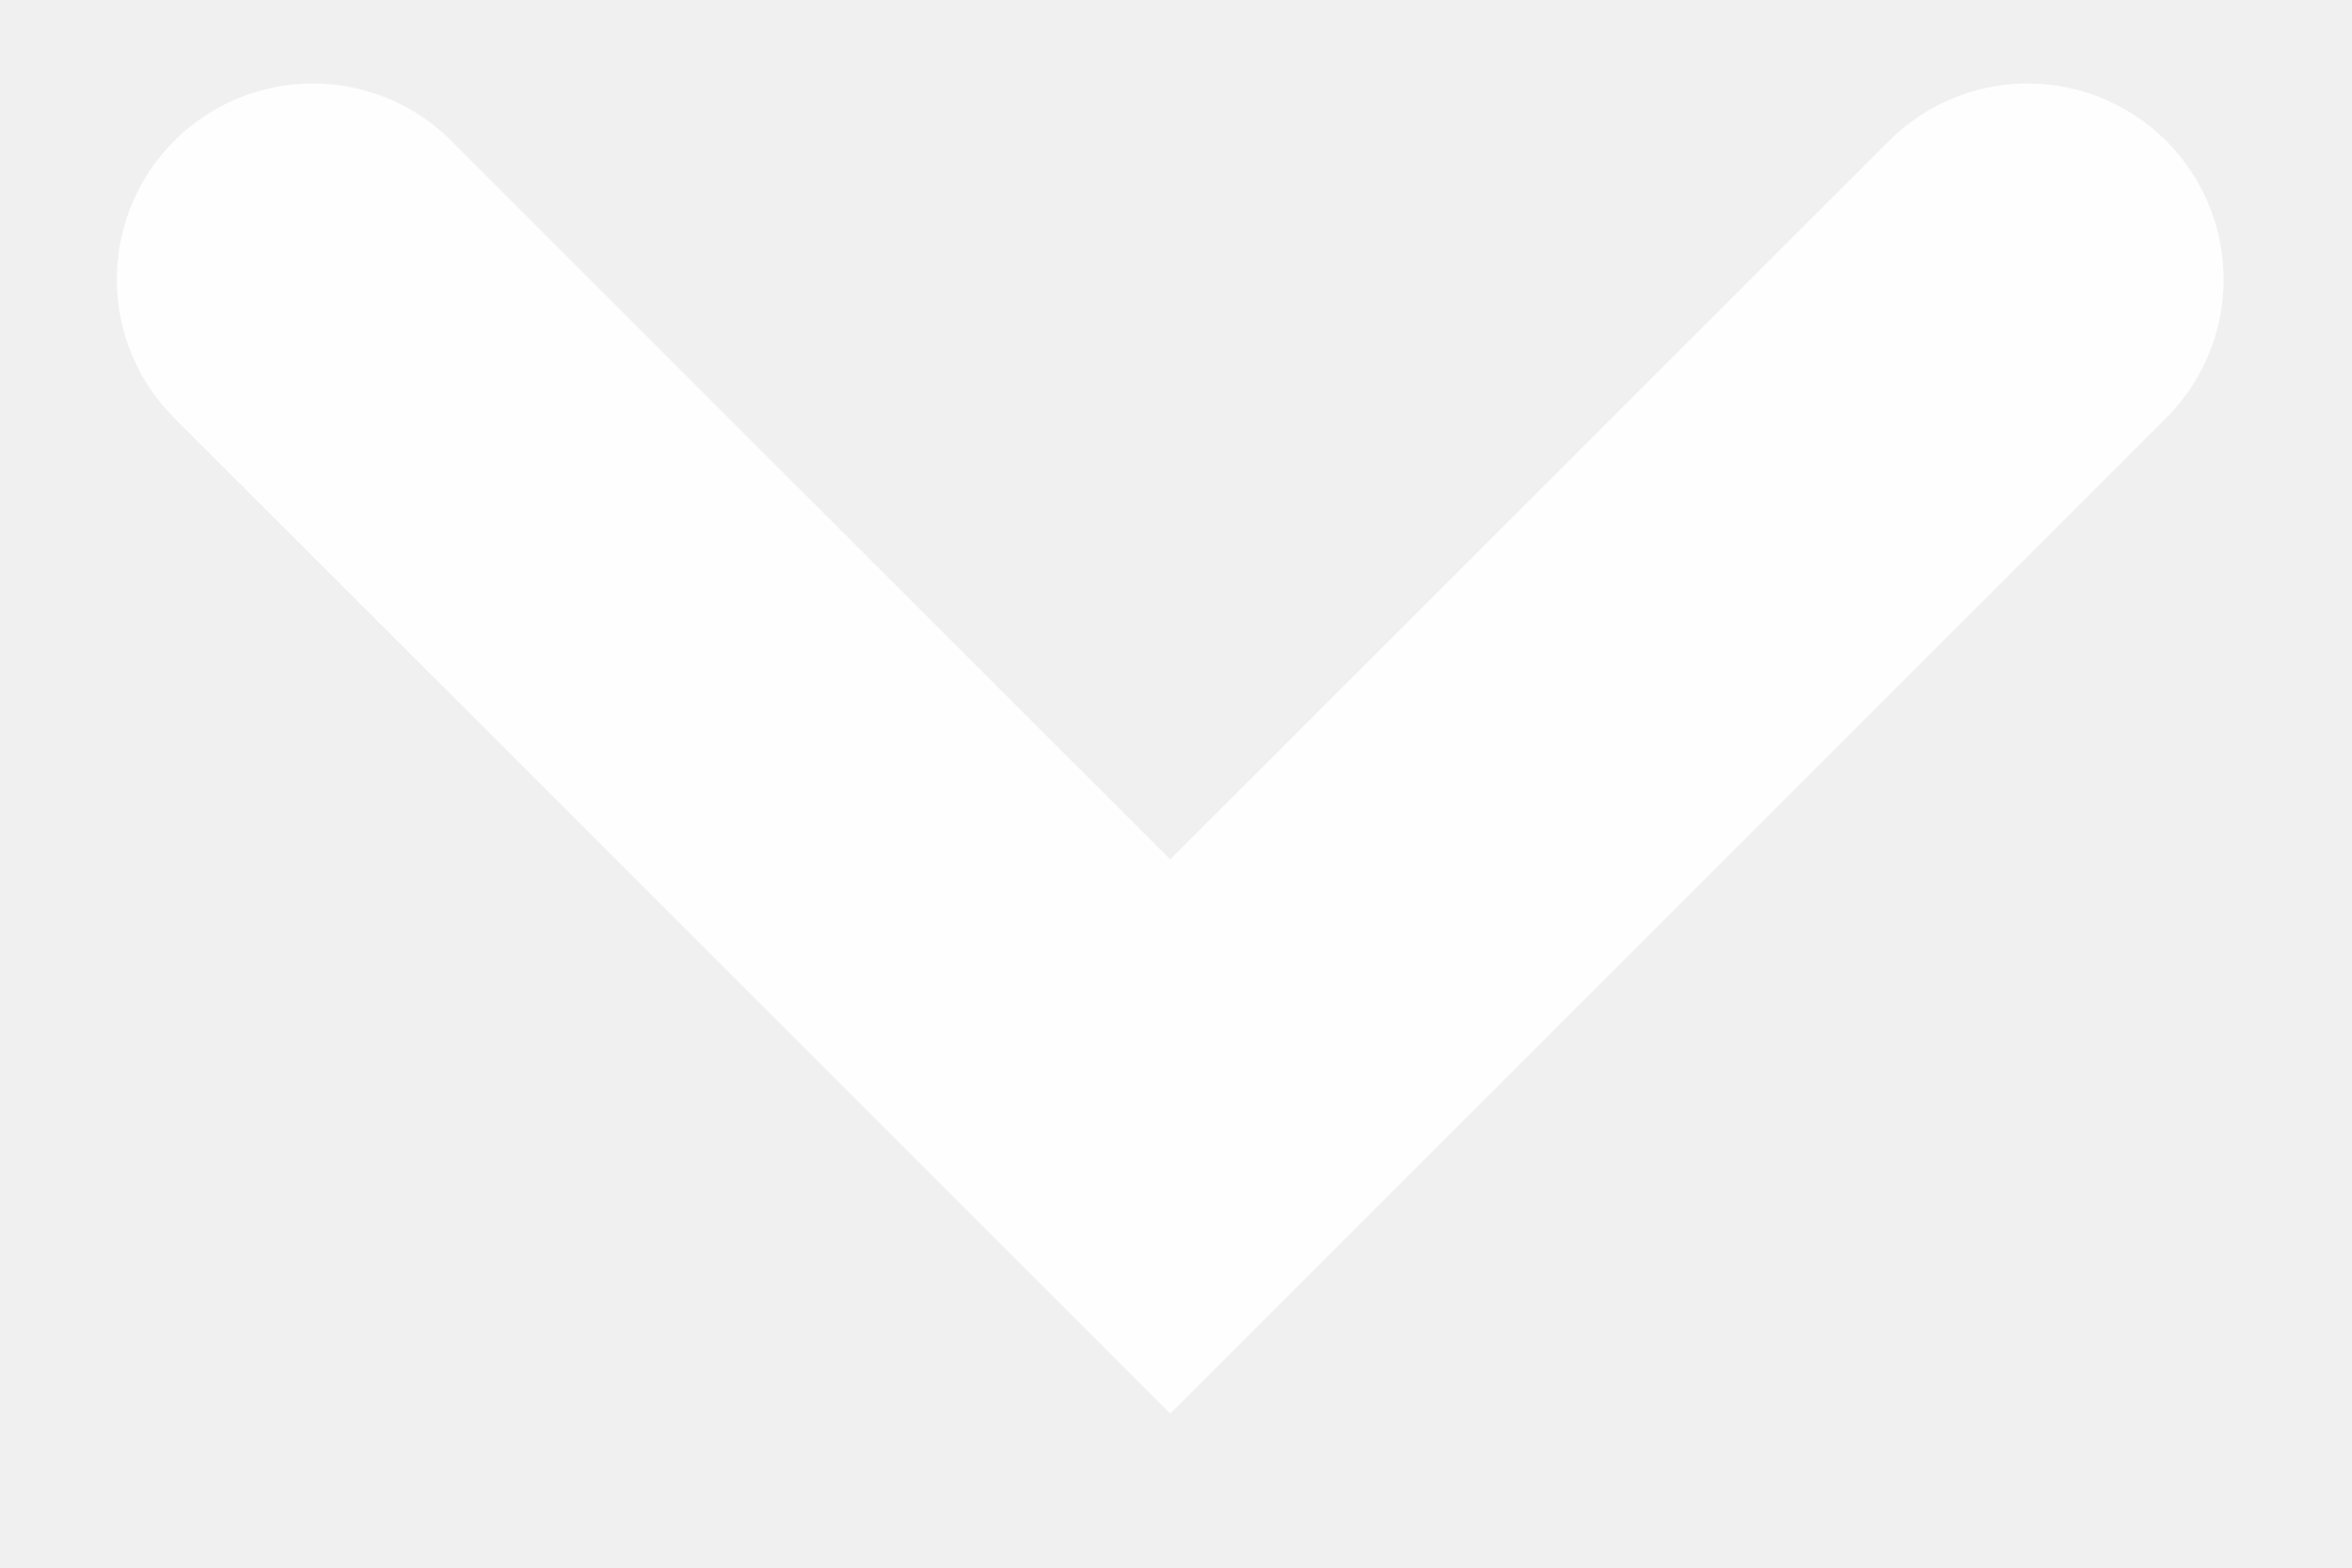
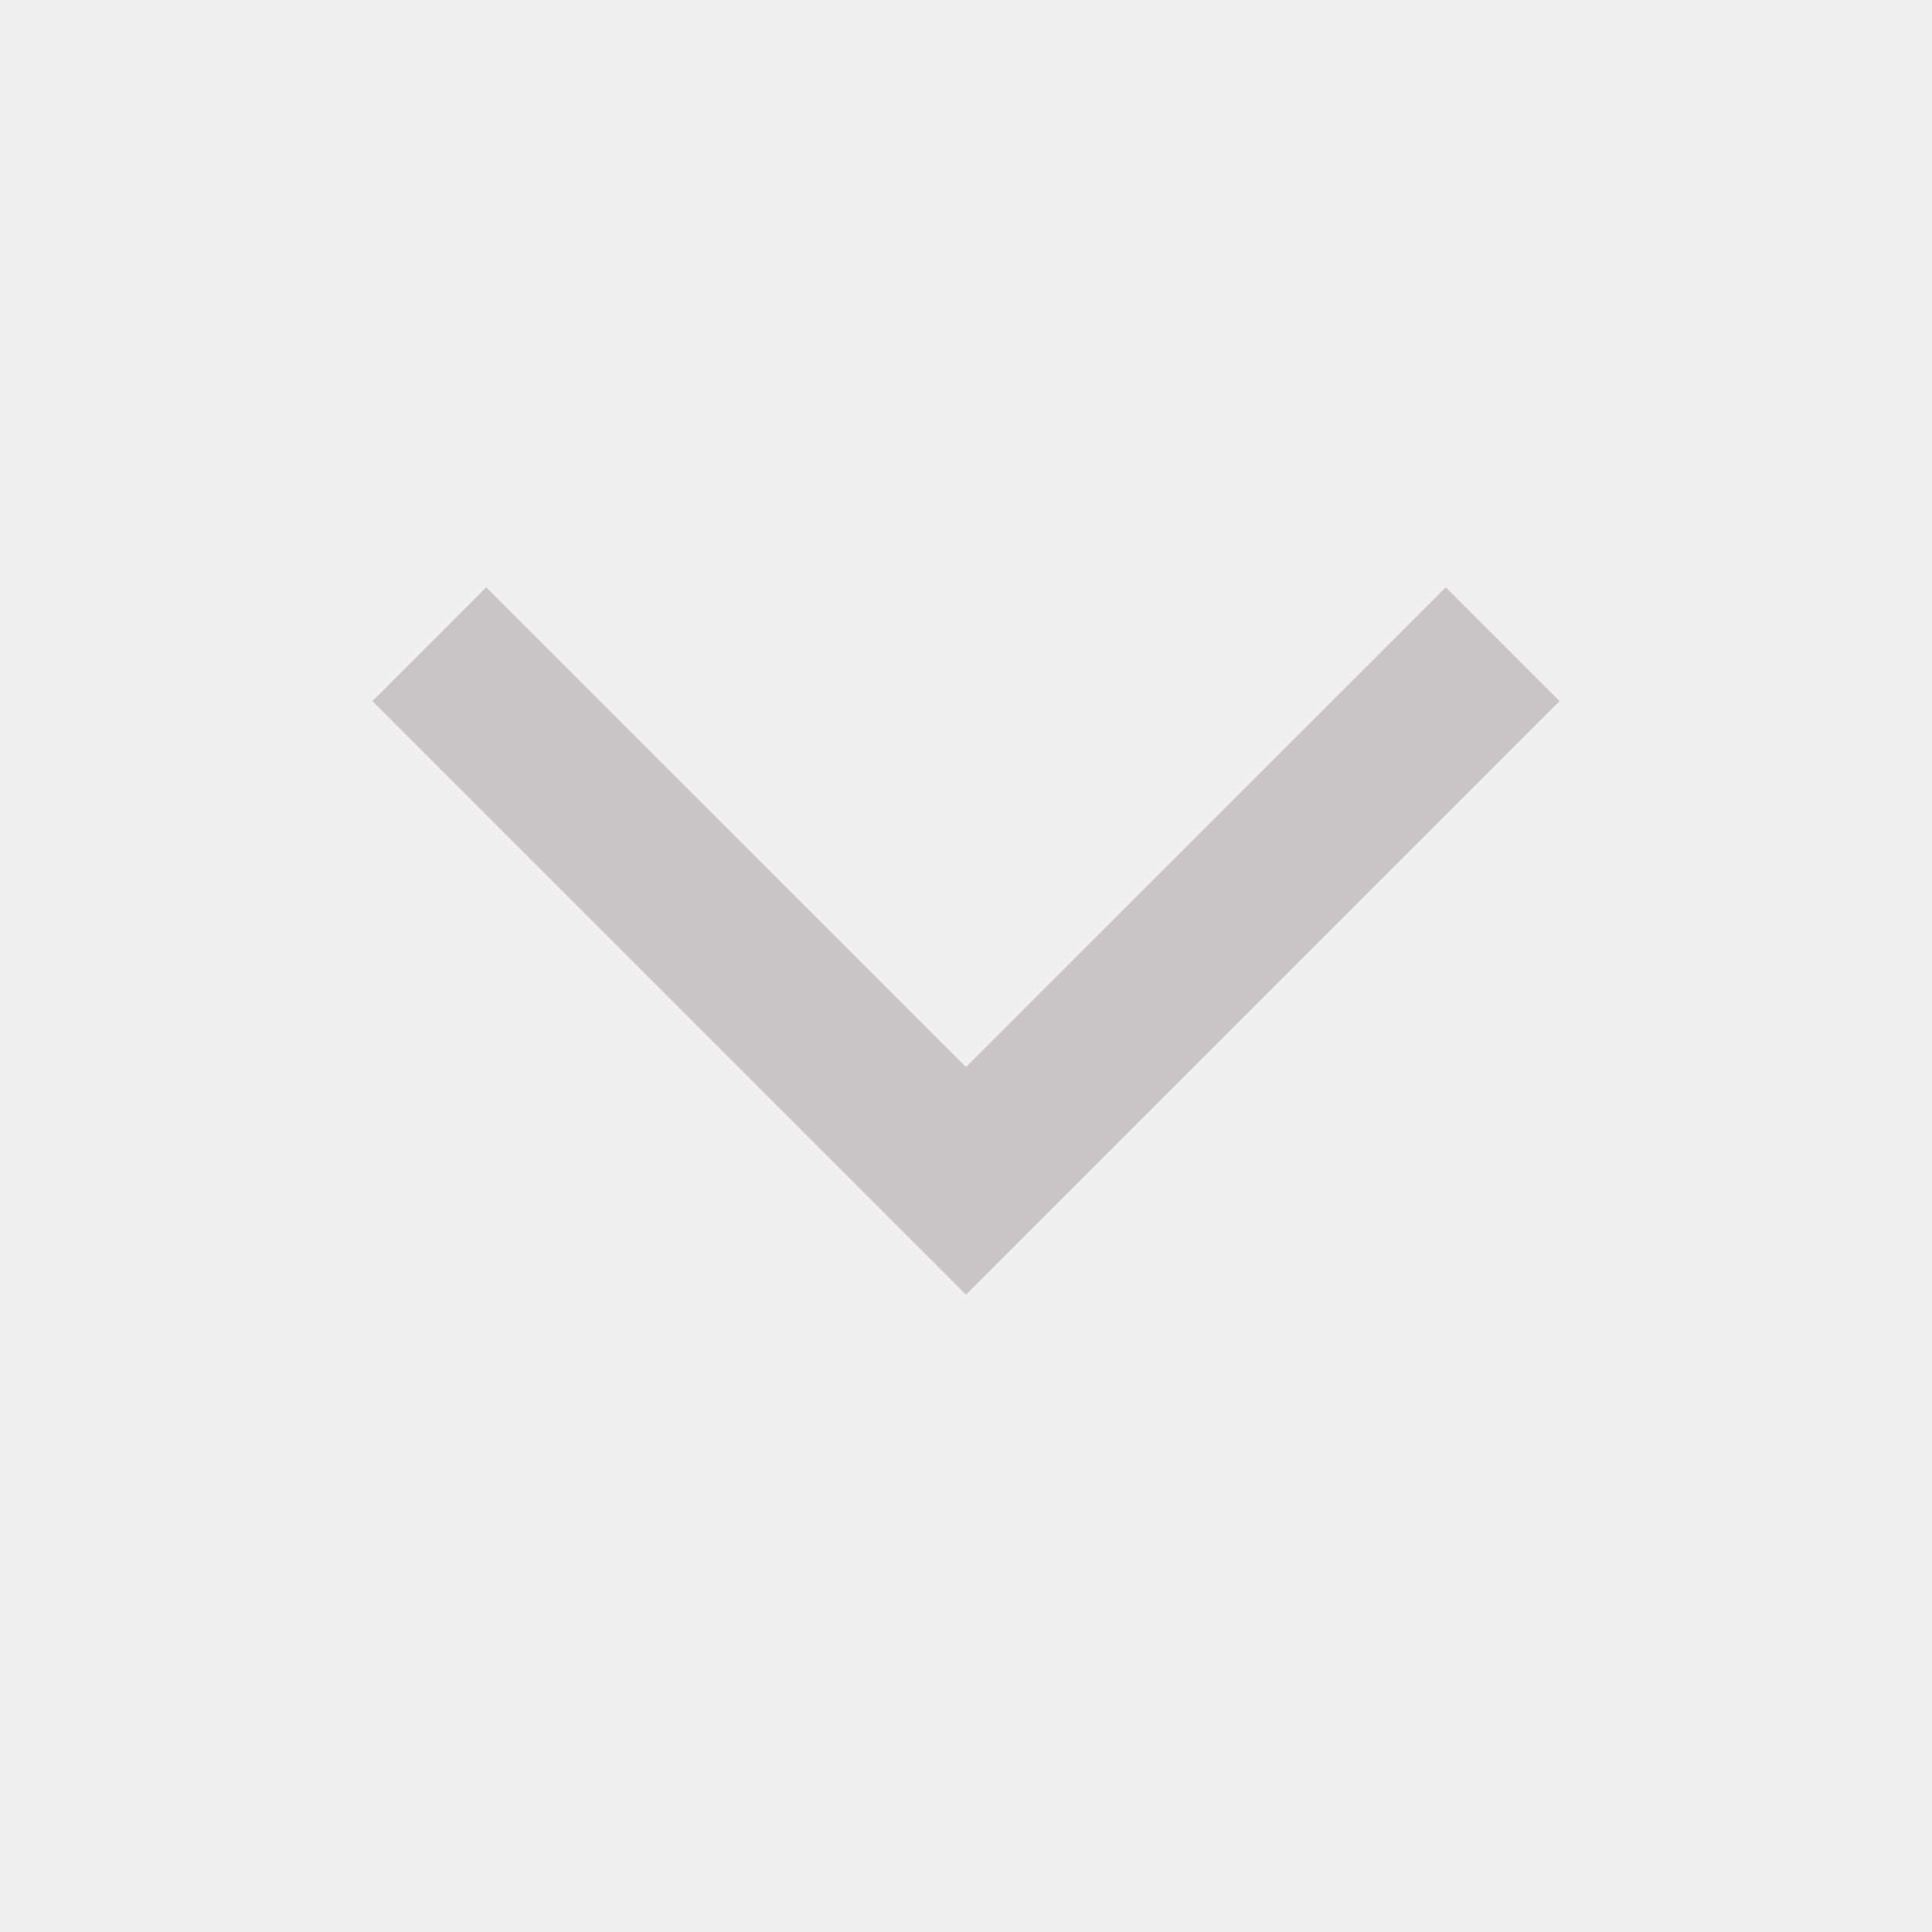
- <svg xmlns="http://www.w3.org/2000/svg" width="12" height="8" viewBox="0 0 12 8" fill="none">
-   <path opacity="0.9" d="M1.596 1.426L5.971 5.8L10.345 1.426" stroke="white" stroke-width="2" stroke-linecap="round" />
+ <svg xmlns="http://www.w3.org/2000/svg" width="18" height="18" viewBox="0 0 18 18" fill="none">
+   <g id="ic-chevron-down-24">
+     <path id="vector" fill-rule="evenodd" clip-rule="evenodd" d="M3.47 6.532L4.53 5.472L9 9.941L13.47 5.472L14.53 6.532L9 12.062L3.47 6.532Z" fill="#C9C5C6" />
+   </g>
</svg>
